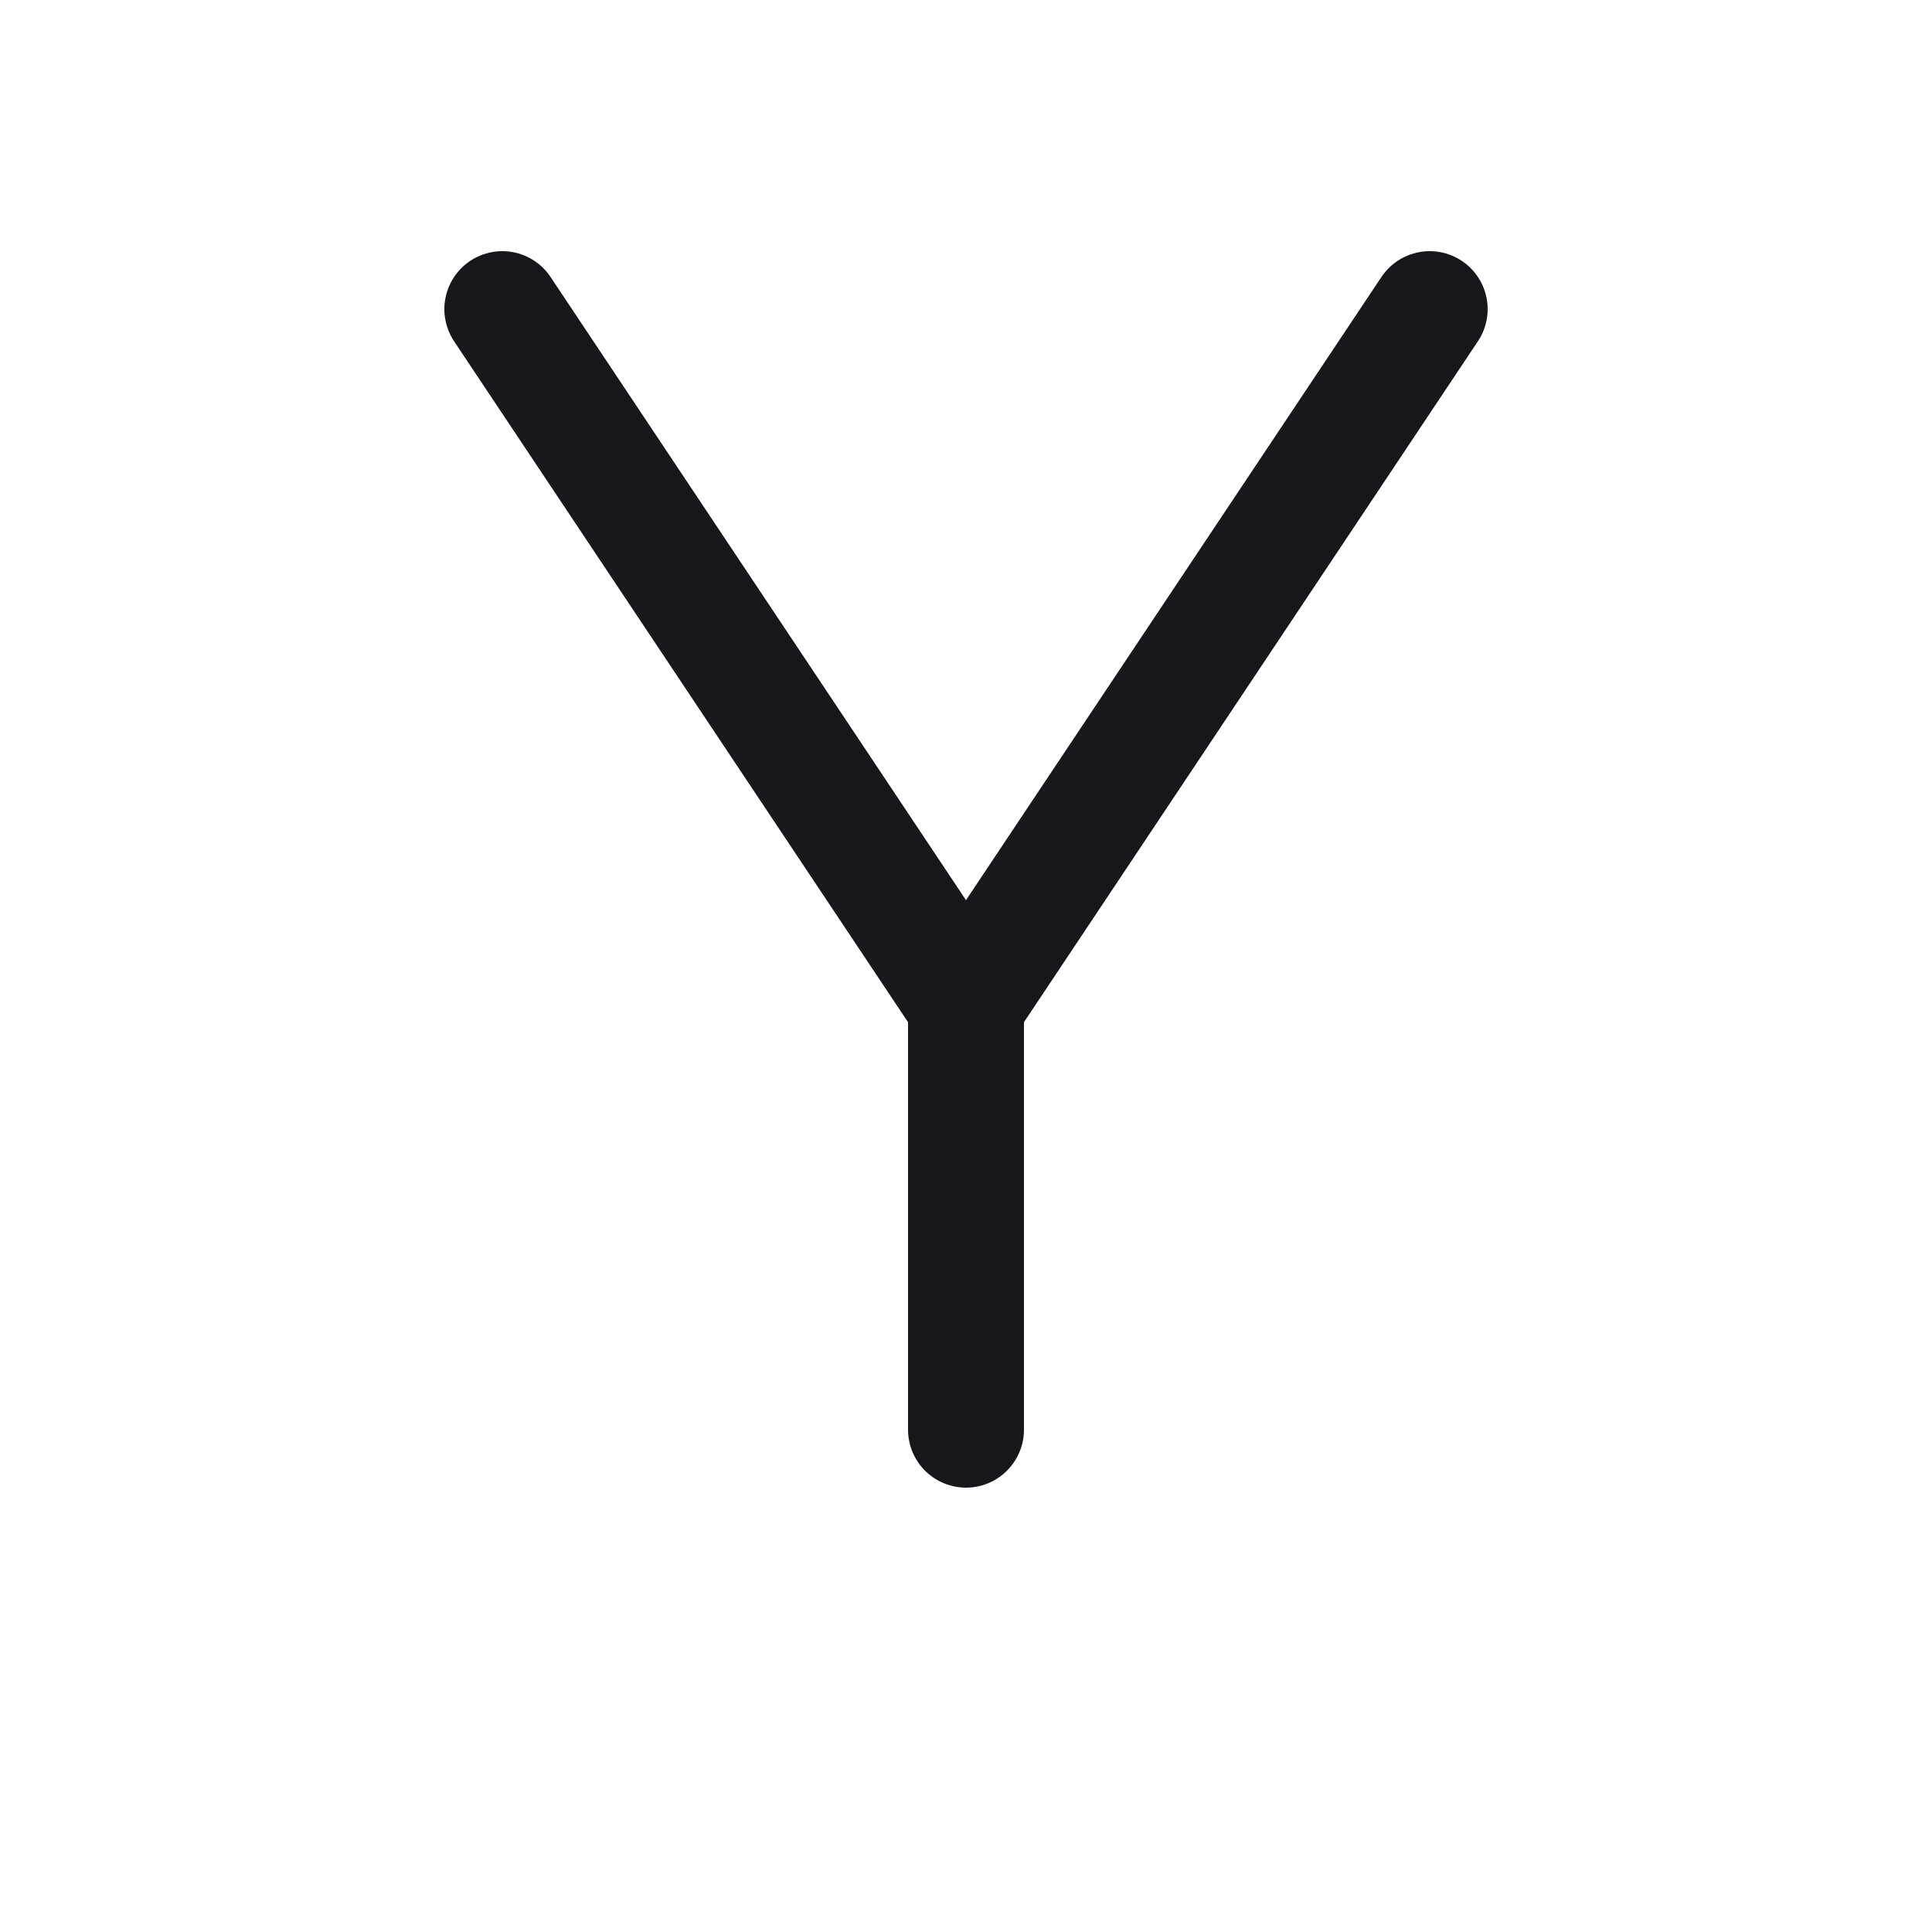
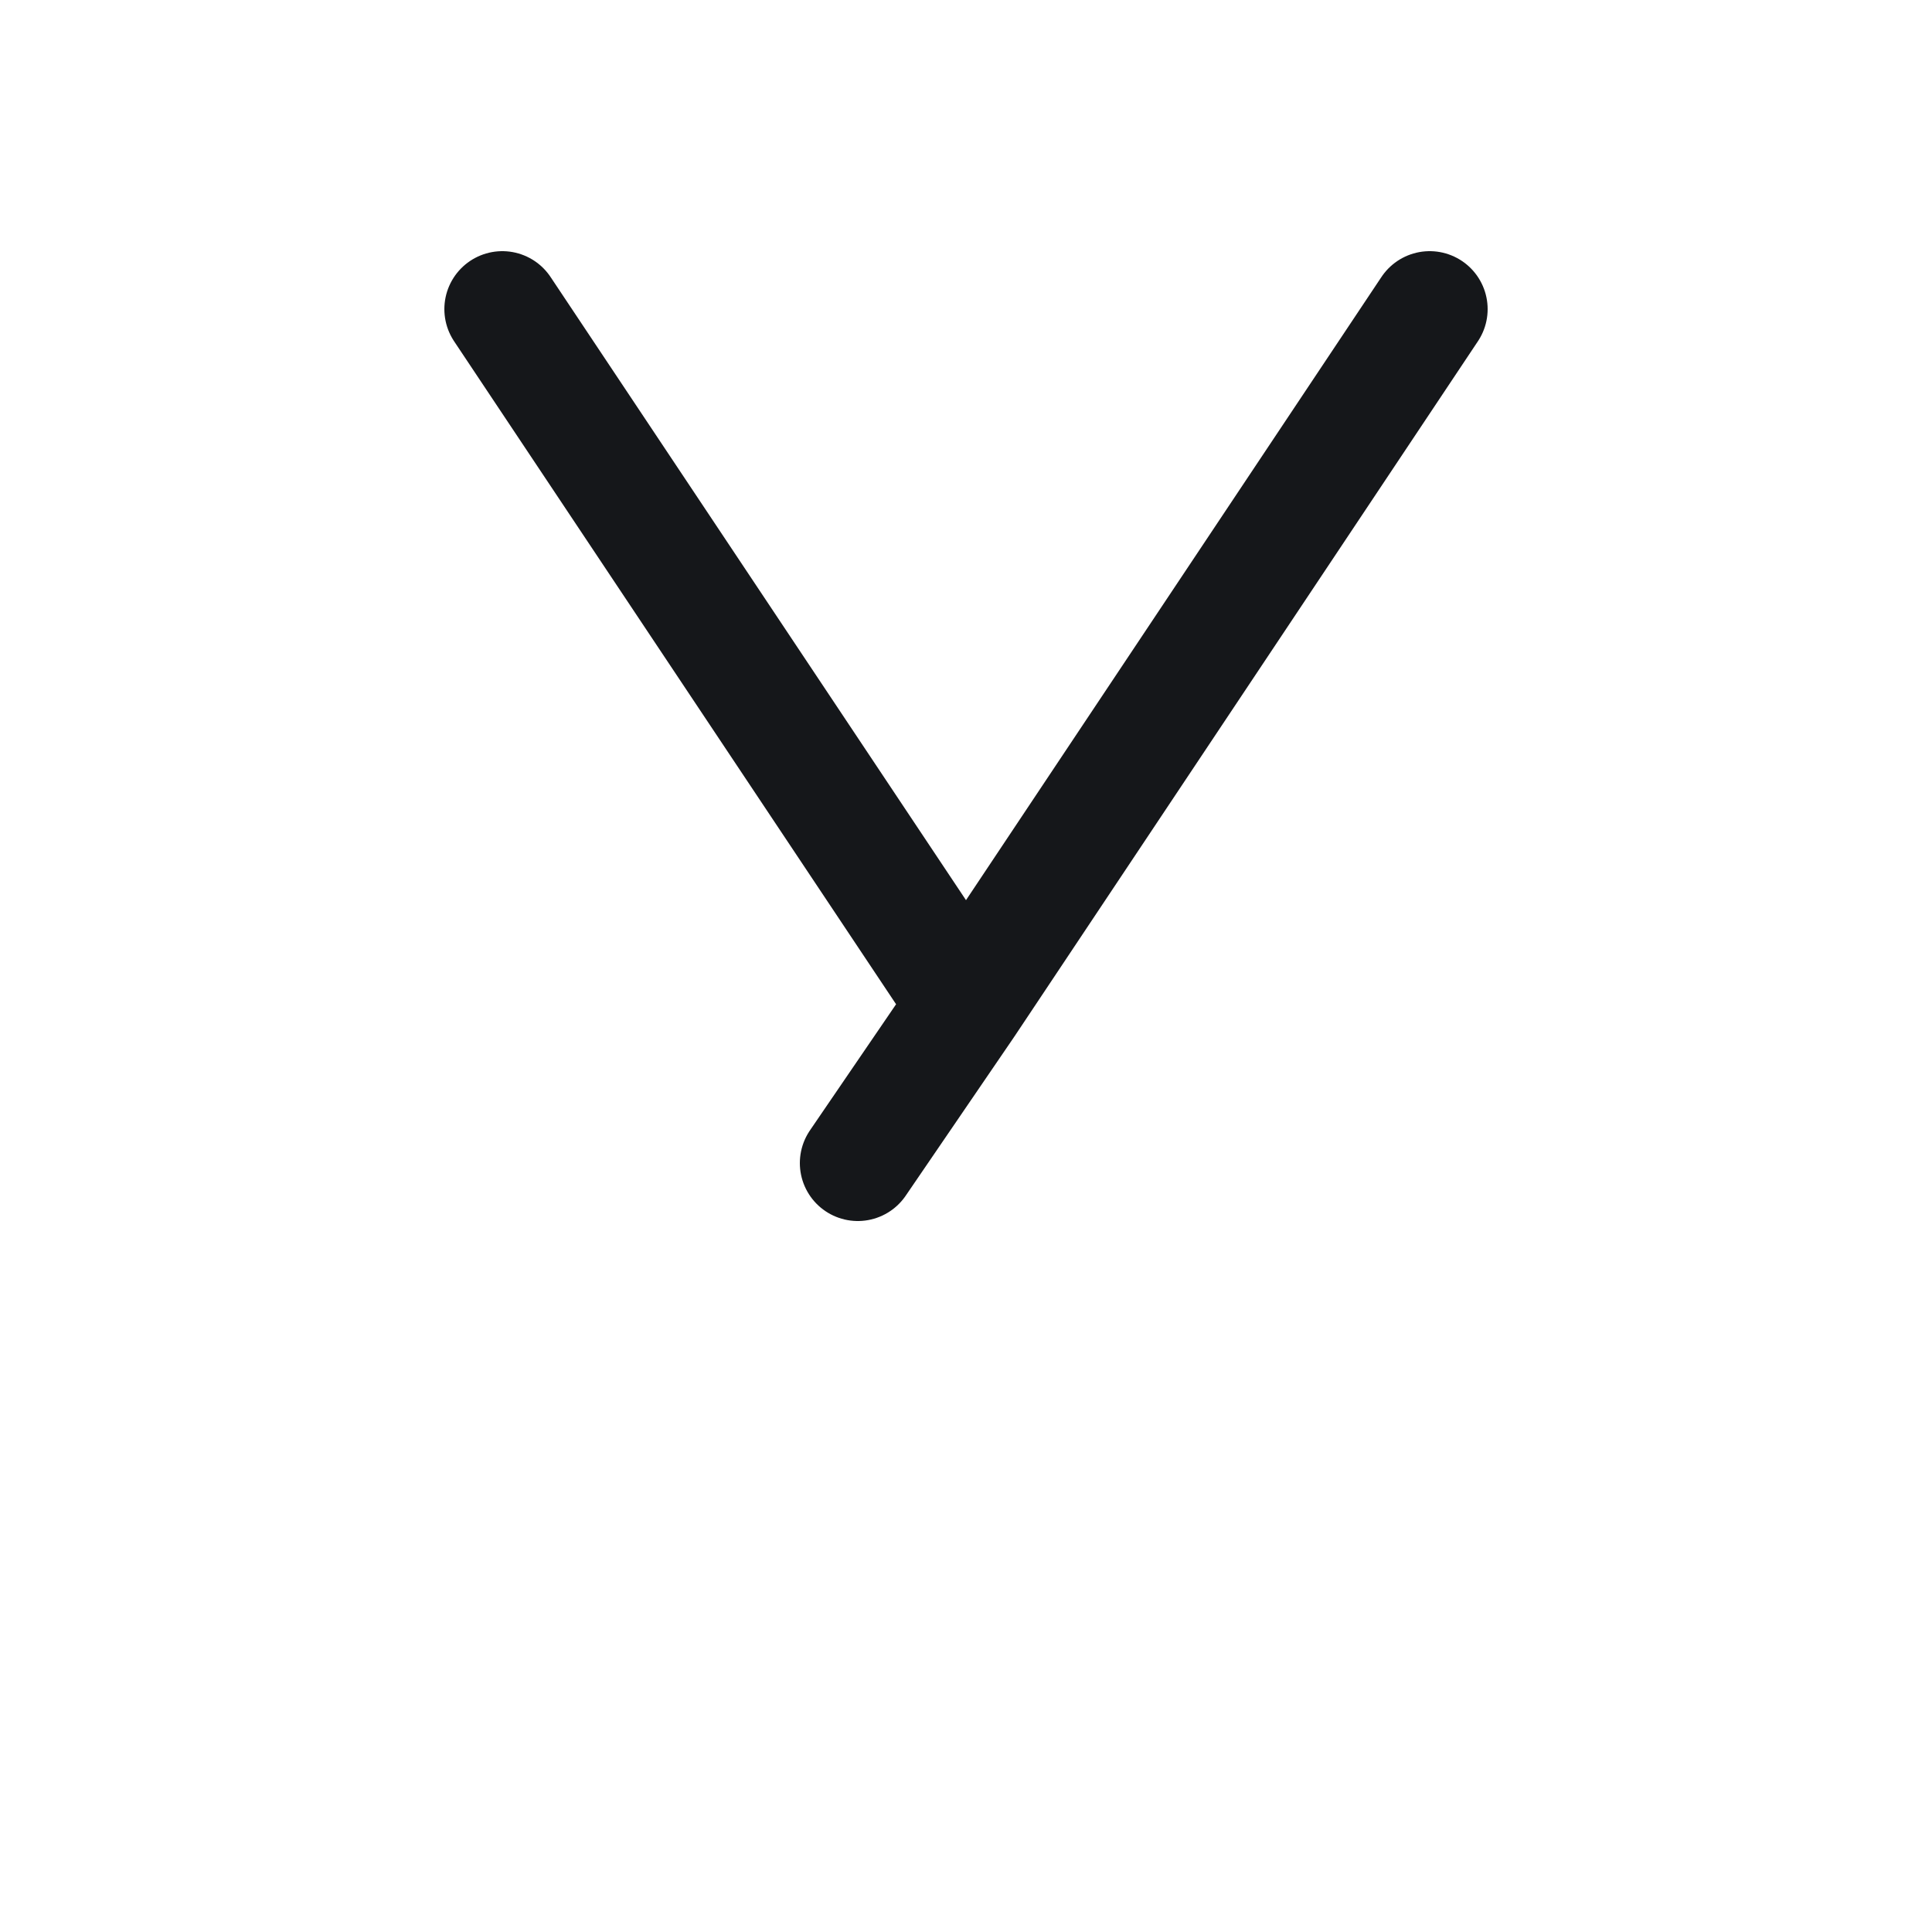
<svg xmlns="http://www.w3.org/2000/svg" viewBox="0 0 100 100">
  <style>path,line,circle,ellipse,polygon,polyline,rect{fill:none;stroke:#15171a;stroke-width:6;stroke-linecap:round;stroke-linejoin:round}.fill{fill:#15171a;stroke:none}</style>
-   <path d="M26,16 L50,52 L74,16 M50,52 L50,74" />
+   <path d="M 26 16 L 50 52 L 74 16 M 50 52 L 44.4 60.2" />
</svg>
